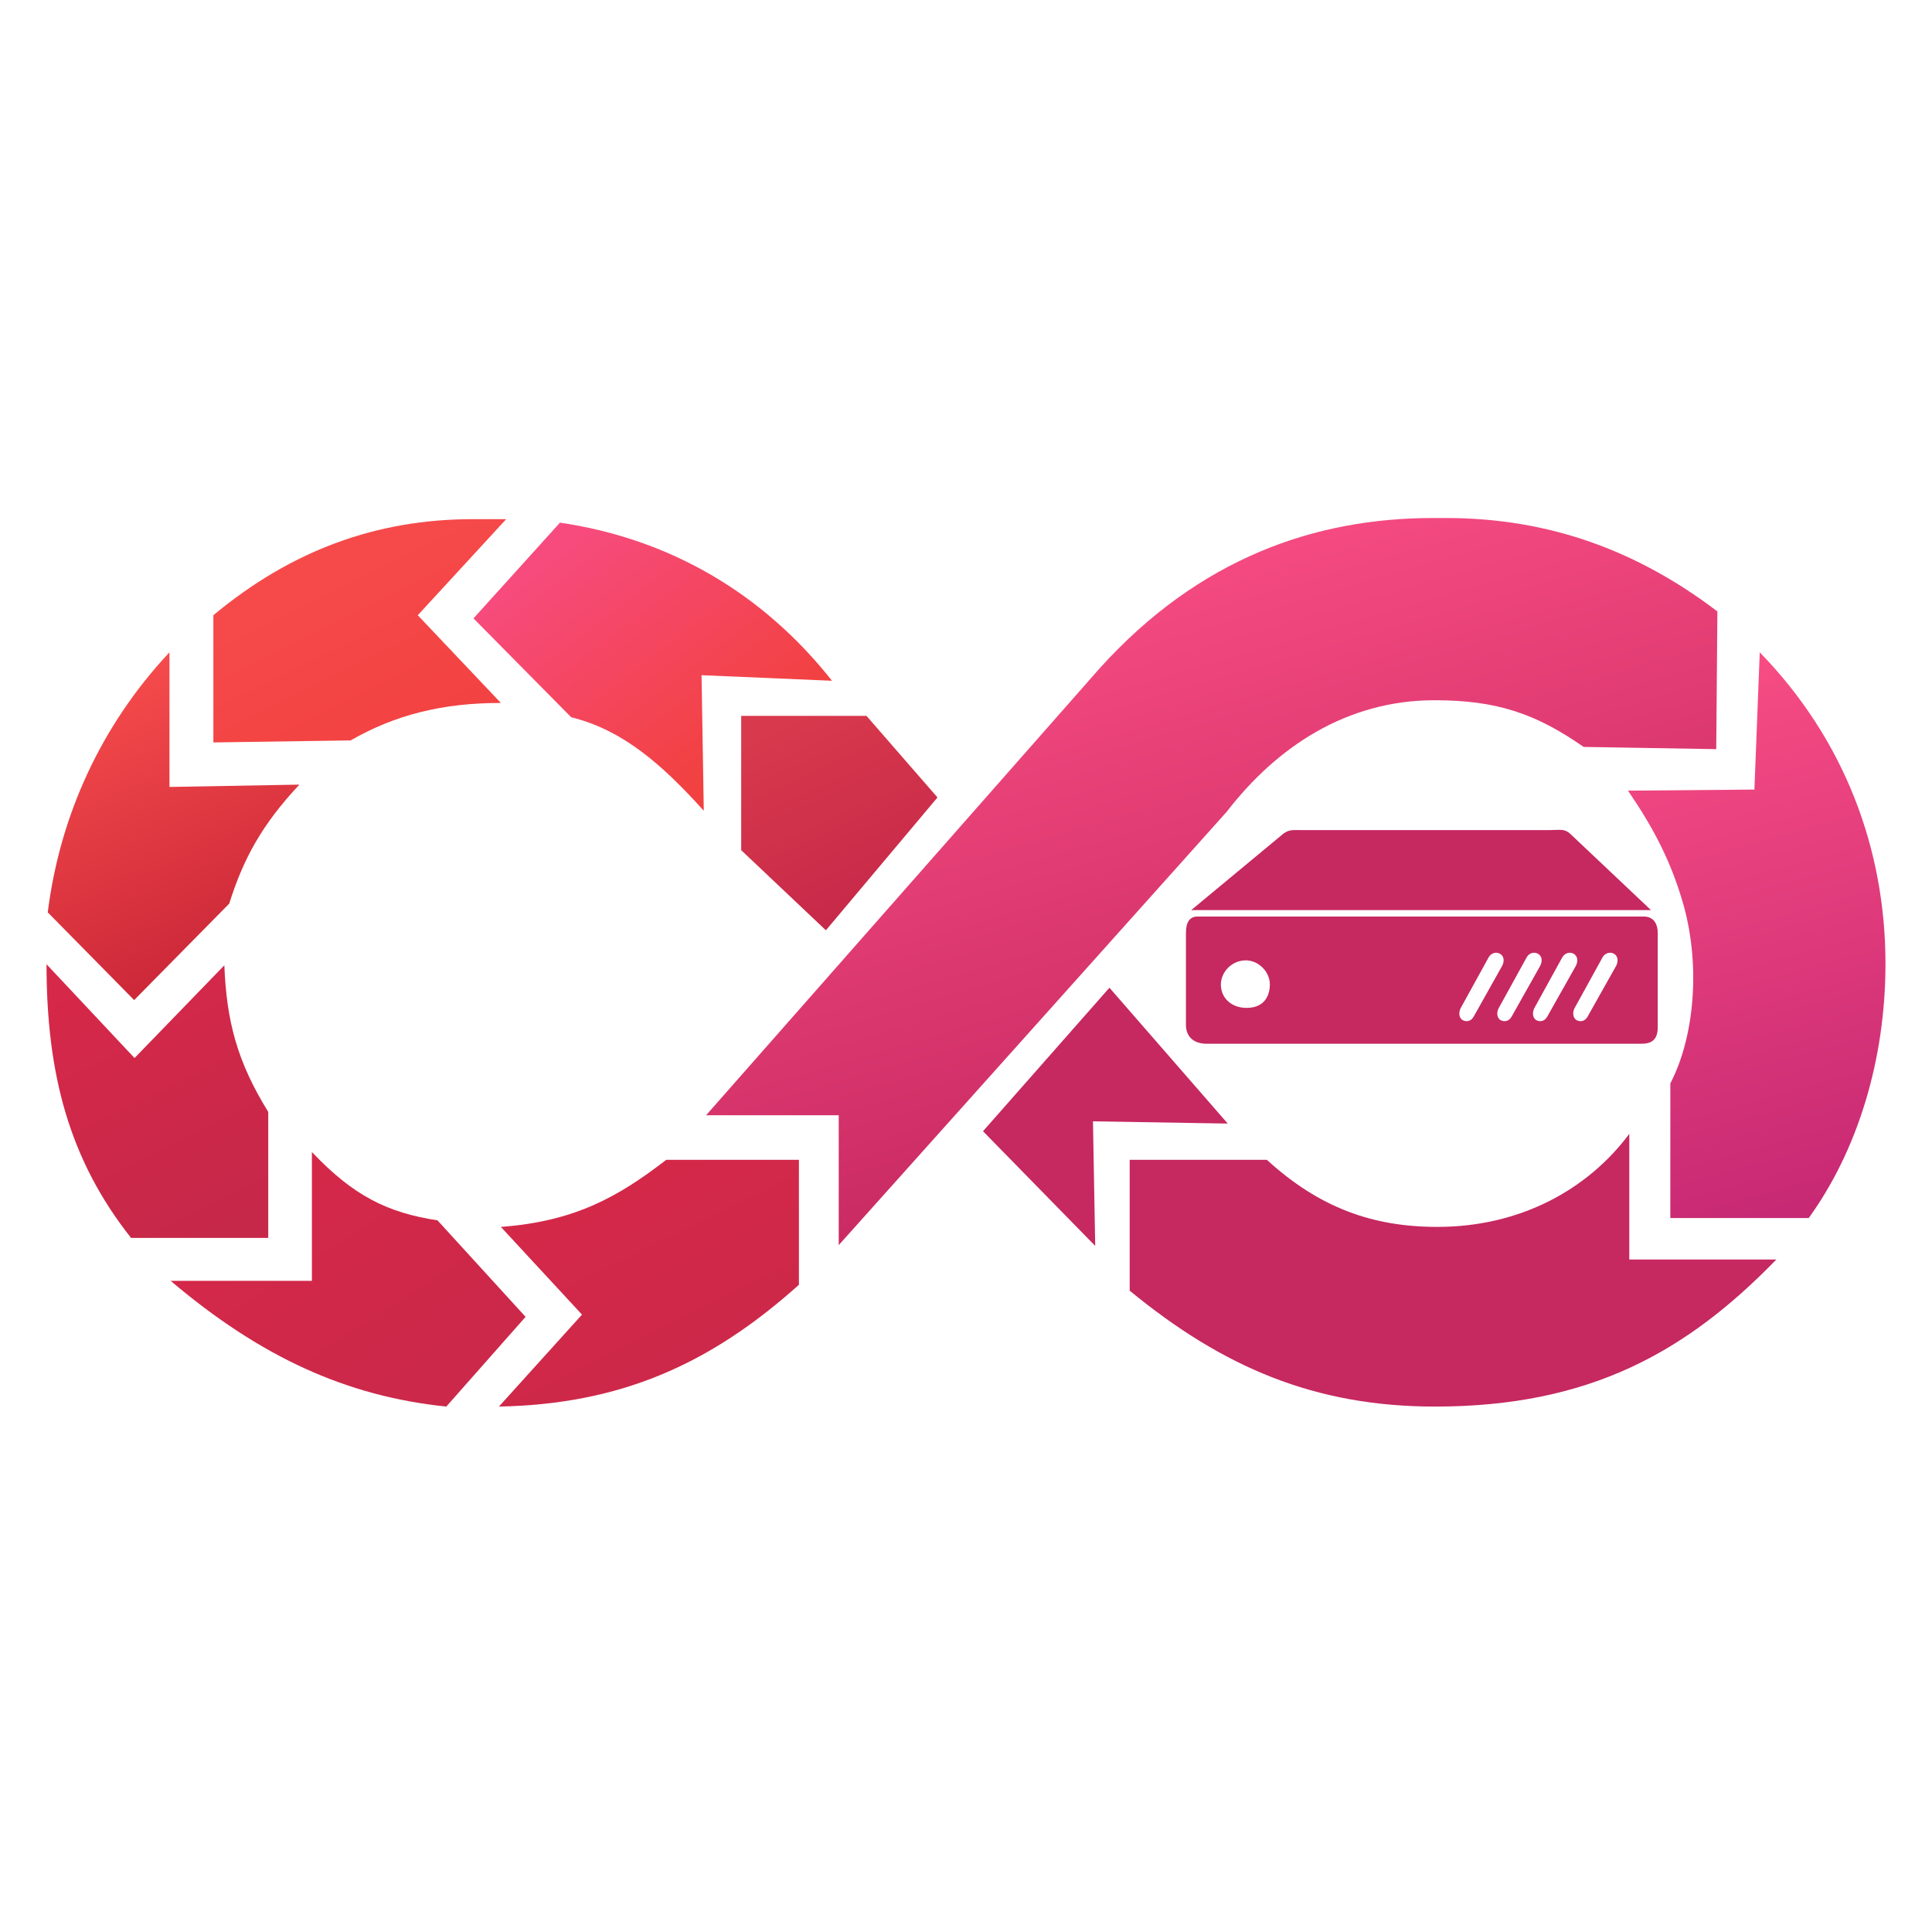
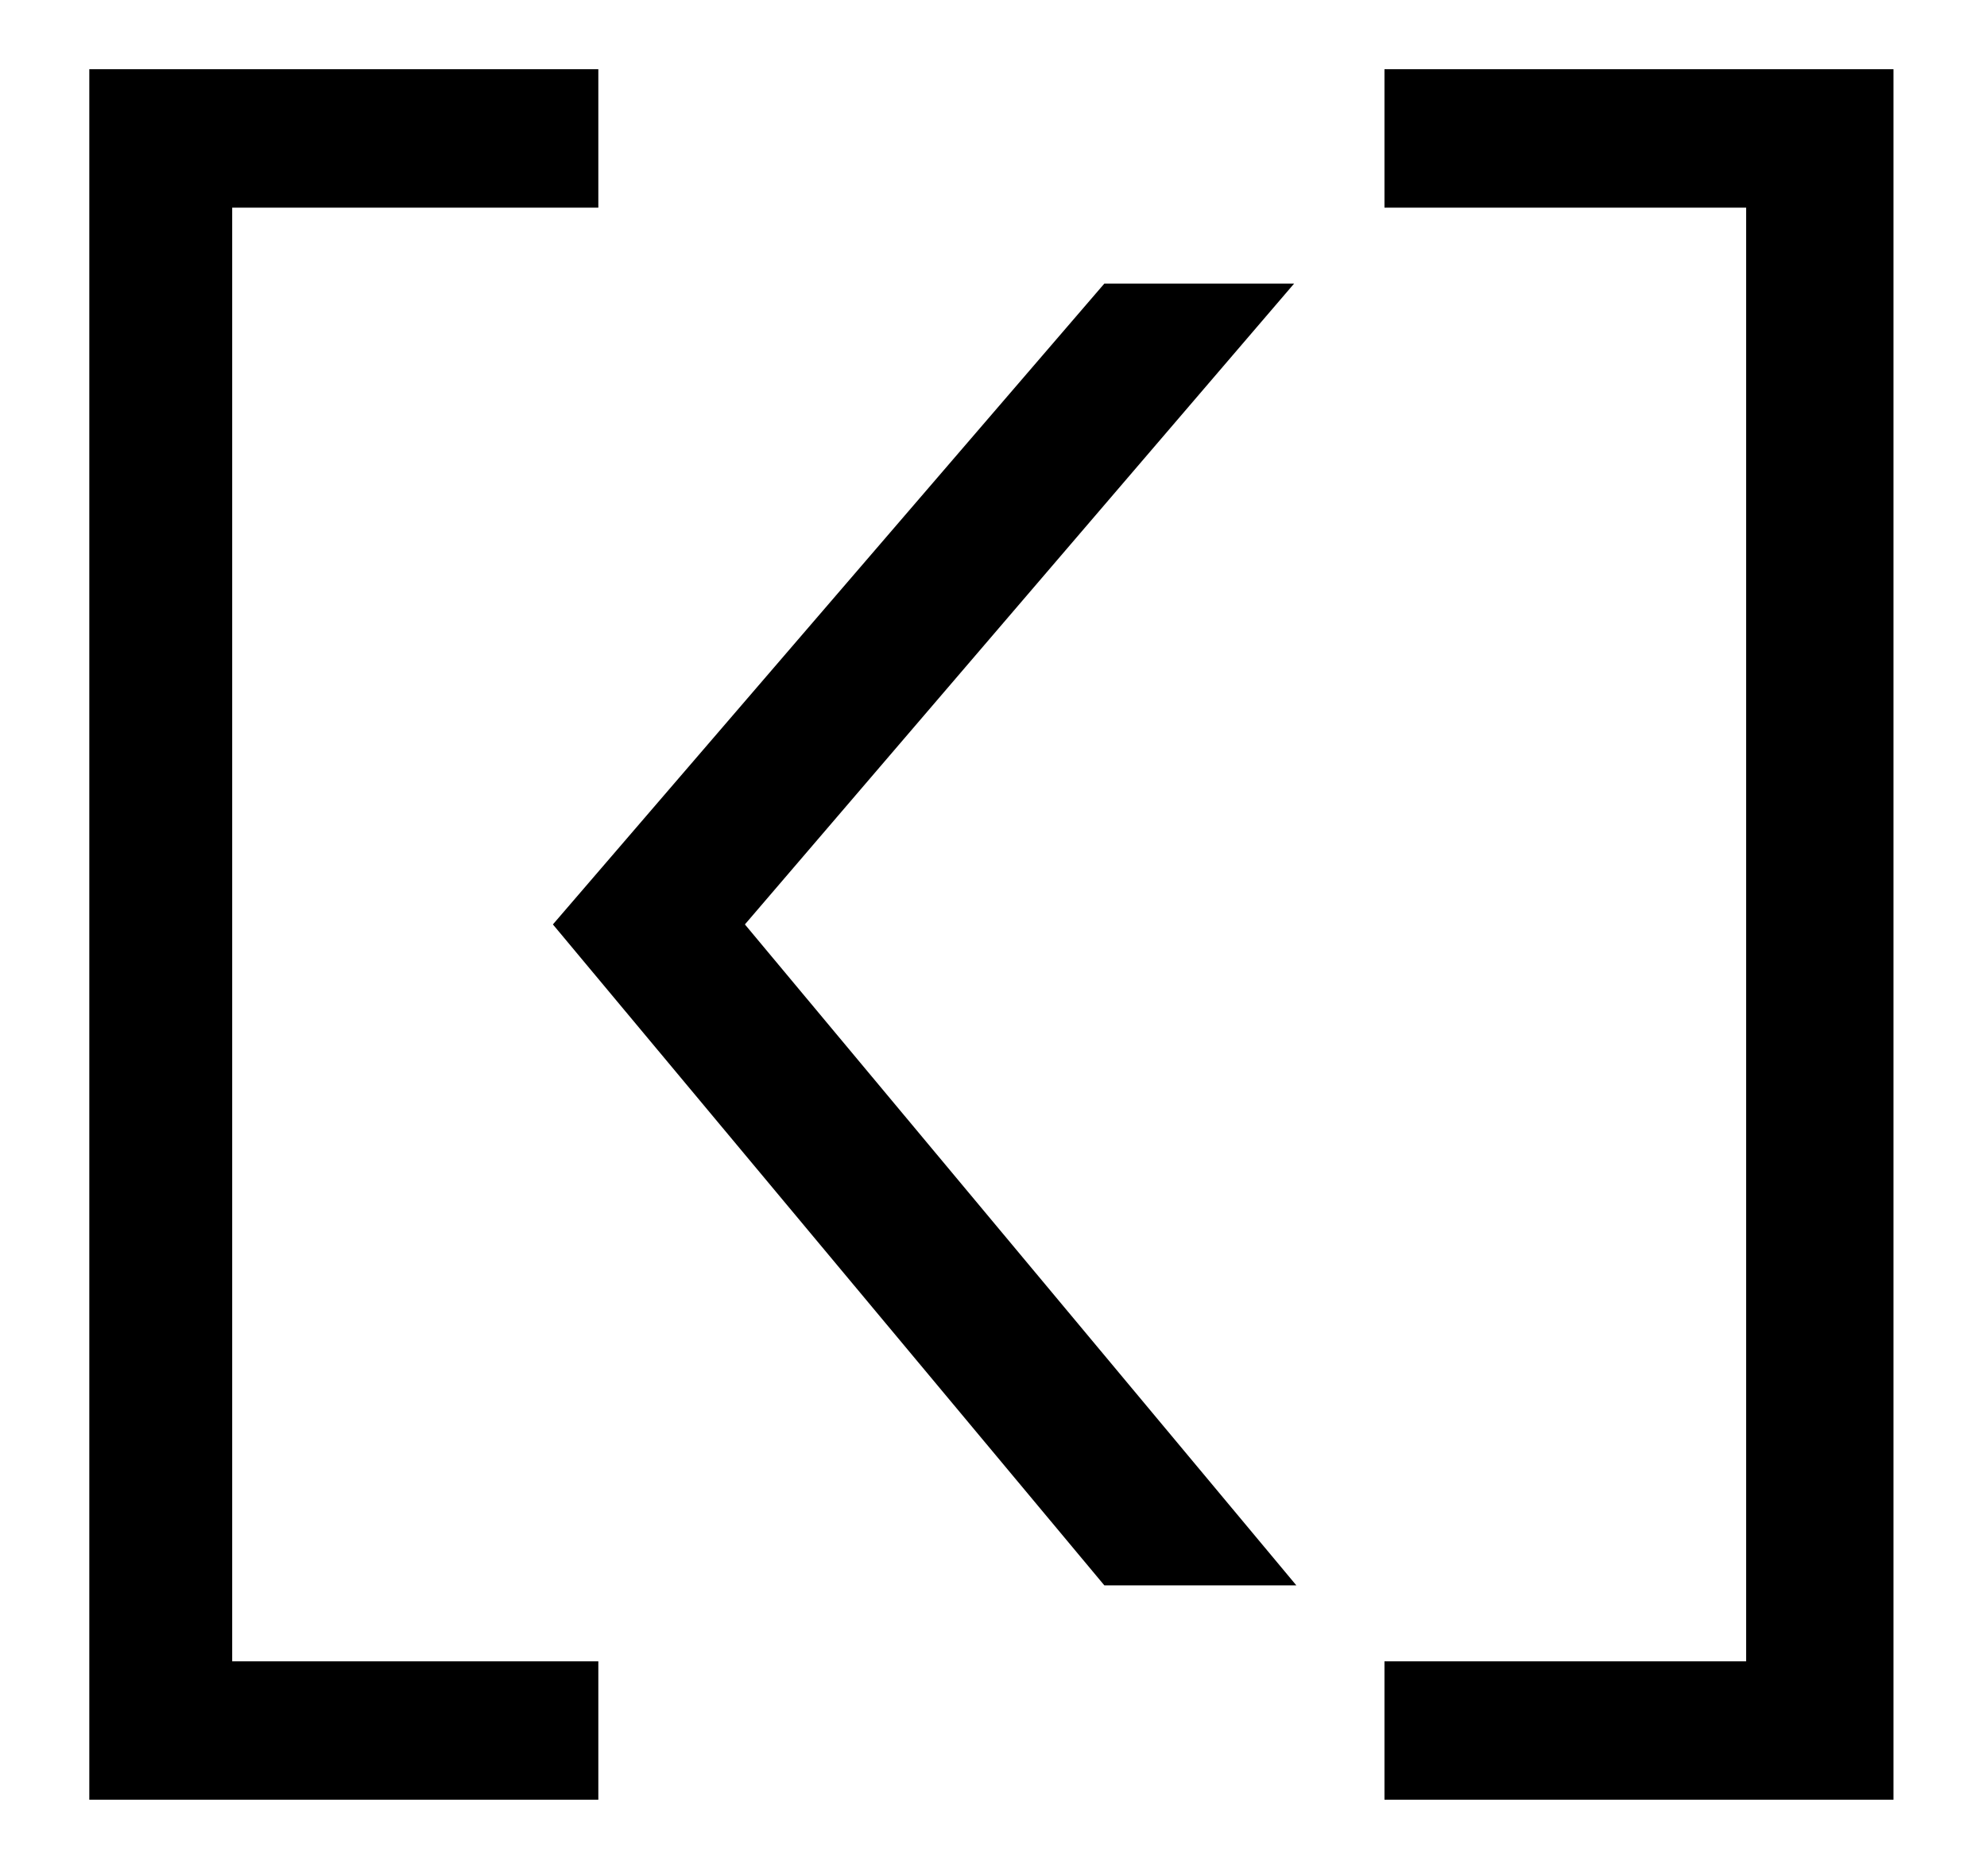
- <svg xmlns="http://www.w3.org/2000/svg" width="250" height="250" viewBox="0 60 250 130" fill="none">
-   <path d="M 107.66,88.09 L 90.78,87.37 L 91.07,104.91 C 85.71,98.97 80.65,94.48 73.91,92.81 L 61.27,80.02 L 72.46,67.63 C 86.68,69.72 98.72,76.78 107.66,88.09 Z" fill="url(#paint0_linear_410_2330)" />
-   <path d="M 106.87,120.38 L 95.91,110.01 V 92.63 H 112.12 L 121.31,103.19 L 106.87,120.38 Z" fill="url(#paint1_linear_410_2330)" />
-   <path d="M 65.37,67.18 H 65.5 L 54.06,79.61 L 64.81,90.96 C 57.28,90.96 51.17,92.48 45.37,95.81 L 27.61,96.07 V 79.61 C 37.72,71.19 48.77,67.18 61.16,67.18 H 65.37 Z" fill="url(#paint2_linear_410_2330)" />
-   <path d="M 21.93,84.41 V 101.83 L 38.74,101.53 C 33.89,106.71 31.49,111.12 29.66,116.93 L 17.36,129.41 L 6.18,118.06 C 7.73,105.61 13.05,93.88 21.93,84.41 Z" fill="url(#paint3_linear_410_2330)" />
-   <path d="M 6.02,124.77 L 17.41,136.91 L 29.03,124.91 C 29.31,132.06 30.66,137.35 34.71,143.88 V 160.19 H 16.96 C 8.96,150.08 6.02,138.98 6.02,124.77 Z" fill="url(#paint4_linear_410_2330)" />
-   <path d="M 22.08,165.74 H 40.36 V 149.07 C 45.72,154.73 50.12,156.92 56.61,157.91 L 68.01,170.4 L 57.75,182.01 C 44.88,180.68 33.79,175.66 22.08,165.74 Z" fill="url(#paint5_linear_410_2330)" />
-   <path d="M 64.56,182.01 L 75.31,170.11 L 64.81,158.76 C 74.19,158.06 79.81,155.03 86.21,150.08 H 103.38 V 166.25 C 91.77,176.67 80.11,181.71 64.56,182.01 Z" fill="url(#paint6_linear_410_2330)" />
-   <path d="M 227.71,84.41 C 238.71,95.71 243.98,109.92 243.98,124.72 C 243.98,137.21 240.34,148.91 234.05,157.61 H 216.14 V 140.19 C 219.22,134.28 220.05,125.26 217.91,117.32 C 216.29,111.51 213.94,107.11 210.66,102.31 L 227.02,102.17 L 227.71,84.41 Z" fill="url(#paint7_linear_410_2330)" />
-   <path d="M 146.18,150.08 H 163.93 C 170.72,156.28 177.62,158.76 185.99,158.76 C 196.74,158.76 205.47,153.91 210.83,146.72 V 162.98 H 229.86 C 218.25,174.93 205.72,182.01 185.69,182.01 C 170.14,182.01 158.23,176.92 146.18,167.01 V 150.08 Z" fill="url(#paint8_linear_410_2330)" />
-   <path d="M 127.2,146.38 L 143.56,127.81 L 158.87,145.39 L 141.43,145.1 L 141.72,161.22 L 127.2,146.38 Z" fill="url(#paint9_linear_410_2330)" />
-   <path d="M 142.35,86.42 C 155.22,72.21 170.19,67.03 185.44,67.03 H 187.12 C 200.72,67.03 212.12,71.43 222.23,79.12 L 222.08,96.94 L 204.92,96.65 C 198.72,92.33 193.66,90.61 185.64,90.61 C 174.25,90.61 165.21,96.65 158.72,105.06 L 108.53,161.12 V 144.31 H 91.37 L 142.35,86.42 Z" fill="url(#paint10_linear_410_2330)" />
-   <path fill-rule="evenodd" clip-rule="evenodd" d="M 154.96,118.6 H 212.71 C 214.11,118.6 214.51,119.74 214.51,120.72 V 132.95 C 214.51,134.47 213.78,135.06 212.42,135.06 H 156.12 C 154.62,135.06 153.46,134.28 153.46,132.61 V 120.72 C 153.46,119.39 153.9,118.6 154.96,118.6 Z M 161.31,130.42 C 163.93,130.42 164.32,128.39 164.32,127.41 C 164.32,125.69 162.81,124.27 161.21,124.27 C 159.38,124.27 157.98,125.79 157.98,127.41 C 157.98,129.03 159.23,130.42 161.31,130.42 Z" fill="url(#paint11_linear_410_2330)" />
-   <path d="M 166.1,107.85 L 154.14,117.77 H 213.64 L 203.14,107.85 C 202.41,107.21 201.82,107.41 200.62,107.41 H 168.23 C 167.21,107.41 166.82,107.36 166.1,107.85 Z" fill="url(#paint12_linear_410_2330)" />
-   <path d="M 190.71,131.52 C 190.37,132.16 189.78,132.26 189.29,132.02 C 188.75,131.72 188.75,130.98 188.99,130.49 L 192.63,123.88 C 192.93,123.34 193.56,123.14 194.05,123.39 C 194.64,123.68 194.69,124.37 194.39,124.96 L 190.71,131.52 Z" fill="#FEFFFE" />
-   <path d="M 195.62,131.52 C 195.28,132.16 194.69,132.26 194.2,132.02 C 193.66,131.72 193.66,130.98 193.91,130.49 L 197.55,123.88 C 197.84,123.34 198.48,123.14 198.97,123.39 C 199.56,123.68 199.61,124.37 199.31,124.96 L 195.62,131.52 Z" fill="#FEFFFE" />
-   <path d="M 200.23,131.52 C 199.89,132.16 199.31,132.26 198.82,132.02 C 198.28,131.72 198.28,130.98 198.52,130.49 L 202.16,123.88 C 202.46,123.34 203.09,123.14 203.58,123.39 C 204.17,123.68 204.22,124.37 203.93,124.96 L 200.23,131.52 Z" fill="#FEFFFE" />
-   <path d="M 205.45,131.52 C 205.11,132.16 204.52,132.26 204.03,132.02 C 203.49,131.72 203.49,130.98 203.73,130.49 L 207.37,123.88 C 207.67,123.34 208.31,123.14 208.8,123.39 C 209.38,123.68 209.43,124.37 209.14,124.96 L 205.45,131.52 Z" fill="#FEFFFE" />
-   <defs>
-     <linearGradient id="paint0_linear_410_2330" x1="68.527" y1="69.191" x2="91.369" y2="99.086" gradientUnits="userSpaceOnUse">
-       <stop stop-color="#F74C83" />
-       <stop offset="1" stop-color="#F24141" />
-     </linearGradient>
-     <linearGradient id="paint1_linear_410_2330" x1="100.607" y1="93.908" x2="112.012" y2="118.984" gradientUnits="userSpaceOnUse">
-       <stop stop-color="#D9394C" />
-       <stop offset="1" stop-color="#C62849" />
-     </linearGradient>
-     <linearGradient id="paint2_linear_410_2330" x1="35.837" y1="68.952" x2="50.705" y2="99.037" gradientUnits="userSpaceOnUse">
-       <stop stop-color="#F74C4C" />
-       <stop offset="1" stop-color="#F24141" />
-     </linearGradient>
-     <linearGradient id="paint3_linear_410_2330" x1="10.332" y1="88.32" x2="26.602" y2="124.816" gradientUnits="userSpaceOnUse">
-       <stop stop-color="#F74C4C" />
-       <stop offset="1" stop-color="#CC2839" />
-     </linearGradient>
-     <linearGradient id="paint4_linear_410_2330" x1="10.141" y1="127.217" x2="26.41" y2="160.186" gradientUnits="userSpaceOnUse">
-       <stop stop-color="#D62849" />
-       <stop offset="1" stop-color="#C62849" />
-     </linearGradient>
-     <linearGradient id="paint5_linear_410_2330" x1="27.855" y1="152.351" x2="46.936" y2="181.86" gradientUnits="userSpaceOnUse">
-       <stop stop-color="#D62849" />
-       <stop offset="1" stop-color="#CC2849" />
-     </linearGradient>
-     <linearGradient id="paint6_linear_410_2330" x1="70.348" y1="151.266" x2="85.216" y2="181.351" gradientUnits="userSpaceOnUse">
-       <stop stop-color="#D62849" />
-       <stop offset="1" stop-color="#CC2849" />
-     </linearGradient>
-     <linearGradient id="paint7_linear_410_2330" x1="220.477" y1="87.041" x2="239.851" y2="156.426" gradientUnits="userSpaceOnUse">
-       <stop stop-color="#F74C83" />
-       <stop offset="1" stop-color="#C62873" />
-     </linearGradient>
-     <linearGradient id="paint8_linear_410_2330" x1="173.838" y1="149.246" x2="188.706" y2="187.089" gradientUnits="userSpaceOnUse">
-       <stop stop-color="#C62860" />
-       <stop offset="1" stop-color="#C62860" />
-     </linearGradient>
-     <linearGradient id="paint9_linear_410_2330" x1="139.224" y1="128.056" x2="149.134" y2="156.722" gradientUnits="userSpaceOnUse">
-       <stop stop-color="#C62860" />
-       <stop offset="1" stop-color="#C62860" />
-     </linearGradient>
-     <linearGradient id="paint10_linear_410_2330" x1="151.204" y1="69.722" x2="174.046" y2="148.007" gradientUnits="userSpaceOnUse">
-       <stop stop-color="#F74C83" />
-       <stop offset="1" stop-color="#C62860" />
-     </linearGradient>
-     <linearGradient id="paint11_linear_410_2330" x1="183.986" y1="118.604" x2="186.443" y2="137.125" gradientUnits="userSpaceOnUse">
-       <stop stop-color="#C62860" />
-       <stop offset="1" stop-color="#C62860" />
-     </linearGradient>
-     <linearGradient id="paint12_linear_410_2330" x1="183.154" y1="107.261" x2="184.71" y2="119.109" gradientUnits="userSpaceOnUse">
-       <stop stop-color="#C62860" />
-       <stop offset="1" stop-color="#C62860" />
-     </linearGradient>
-   </defs>
+ <svg xmlns="http://www.w3.org/2000/svg" width="89" height="84">
+   <g>
+     <path id="svg_1" d="m26.8,80.6l-22.8,0l0,-77.5l22.8,0l0,6.2l-16.4,0l0,65.1l16.4,0l0,6.2z" />
+     <path id="svg_2" d="m84.812,80.6l-22.8,0l0,-6.2l16.2,0l0,-65.1l-16.2,0l0,-6.2l22.8,0l0,77.5z" />
+     <path id="svg_3" d="m33.365,41.4l24.6,-28.7l-8.5,0l-24.7,28.7l24.7,29.6l8.6,0l-24.7,-29.6z" />
+     <path id="svg_4" d="m2.6,101.3l2.3,0l0,10.7l9.5,-10.7l3.3,0l-10.9,11.6l11.9,11.8l-3.4,0l-10.4,-10.8l0,10.8l-2.3,0l0,-23.4z" />
+     <path id="svg_5" d="m33.3,111.3l0,-2.6l2.5,0l0,16l-2.6,0l0,-2.5c-1.1,1.4 -2.9,2.9 -5.9,2.9c-4.1,0 -8,-2.8 -8,-8.1c0,-5.1 3.7,-8.6 8.1,-8.6c2.9,0 4.7,1.4 5.9,2.9zm-11.5,5.6c0,3 2,5.9 5.7,5.9c2.9,0 5.9,-2.2 5.9,-5.9s-2.5,-6.2 -5.8,-6.2c-3.5,0 -5.8,2.7 -5.8,6.2z" />
+     <path id="svg_6" d="m54.1,111.3l0,-2.6l2.5,0l0,16l-2.6,0l0,-2.5c-1.1,1.4 -2.9,2.9 -5.9,2.9c-4.1,0 -8.1,-2.9 -8.1,-8.2c0,-4.8 3.6,-8.5 8.2,-8.5c2.9,0 4.7,1.4 5.9,2.9zm-11.6,5.6c0,3 2,5.9 5.8,5.9c2.9,0 5.8,-2.2 5.8,-5.9s-2.5,-6.2 -5.8,-6.2c-3.4,0 -5.8,2.7 -5.8,6.2z" />
+     <path id="svg_7" d="m74.3,111.7c1.1,-1.9 3.1,-3.3 5.6,-3.3c3.8,0 6.1,2.5 6.1,6.5l0,9.8l-2.4,0l0,-9.7c0,-2.2 -1.1,-4.4 -4,-4.4c-2.5,0 -4.6,2 -4.6,5.3l0,8.8l-2.5,0l0,-9.7c0,-2.6 -1.4,-4.4 -3.9,-4.4s-4.5,2.1 -4.5,5.3l0,8.7l-2.5,0l0,-15.9l2.4,0l0,2.5c0.7,-1.5 2.3,-2.8 4.9,-2.8c2.7,0 4.4,1.2 5.4,3.3z" />
+     <path id="svg_8" d="m92.6,117.3c0.3,3.4 2.7,5.5 5.9,5.5c2.4,0 4.4,-1 5.1,-3l2,1.4c-1,2.3 -3.5,3.9 -7.1,3.9c-5,0 -8.3,-3.5 -8.3,-8.3c0,-4.7 3.3,-8.4 8.1,-8.4c4.6,0 8,3 8,7.9l0,1l-13.7,0zm5.7,-6.7c-2.5,0 -4.9,1.6 -5.6,4.8l10.9,0c0,-2.6 -2.2,-4.8 -5.3,-4.8z" />
+     <path id="svg_9" d="m109.7,116.8c0,-4.5 3.2,-8.4 8.1,-8.4s7.8,3.9 7.8,8.4c0,4.7 -3.2,8.3 -7.7,8.3c-5.1,0 -8.2,-3.5 -8.2,-8.3zm2.5,0c0,3.2 2.2,6 5.6,6c2.9,0 5.5,-2.4 5.4,-6c0,-2.9 -1.9,-6.1 -5.4,-6.1c-3.7,-0.1 -5.6,2.8 -5.6,6.1z" />
+   </g>
</svg>
